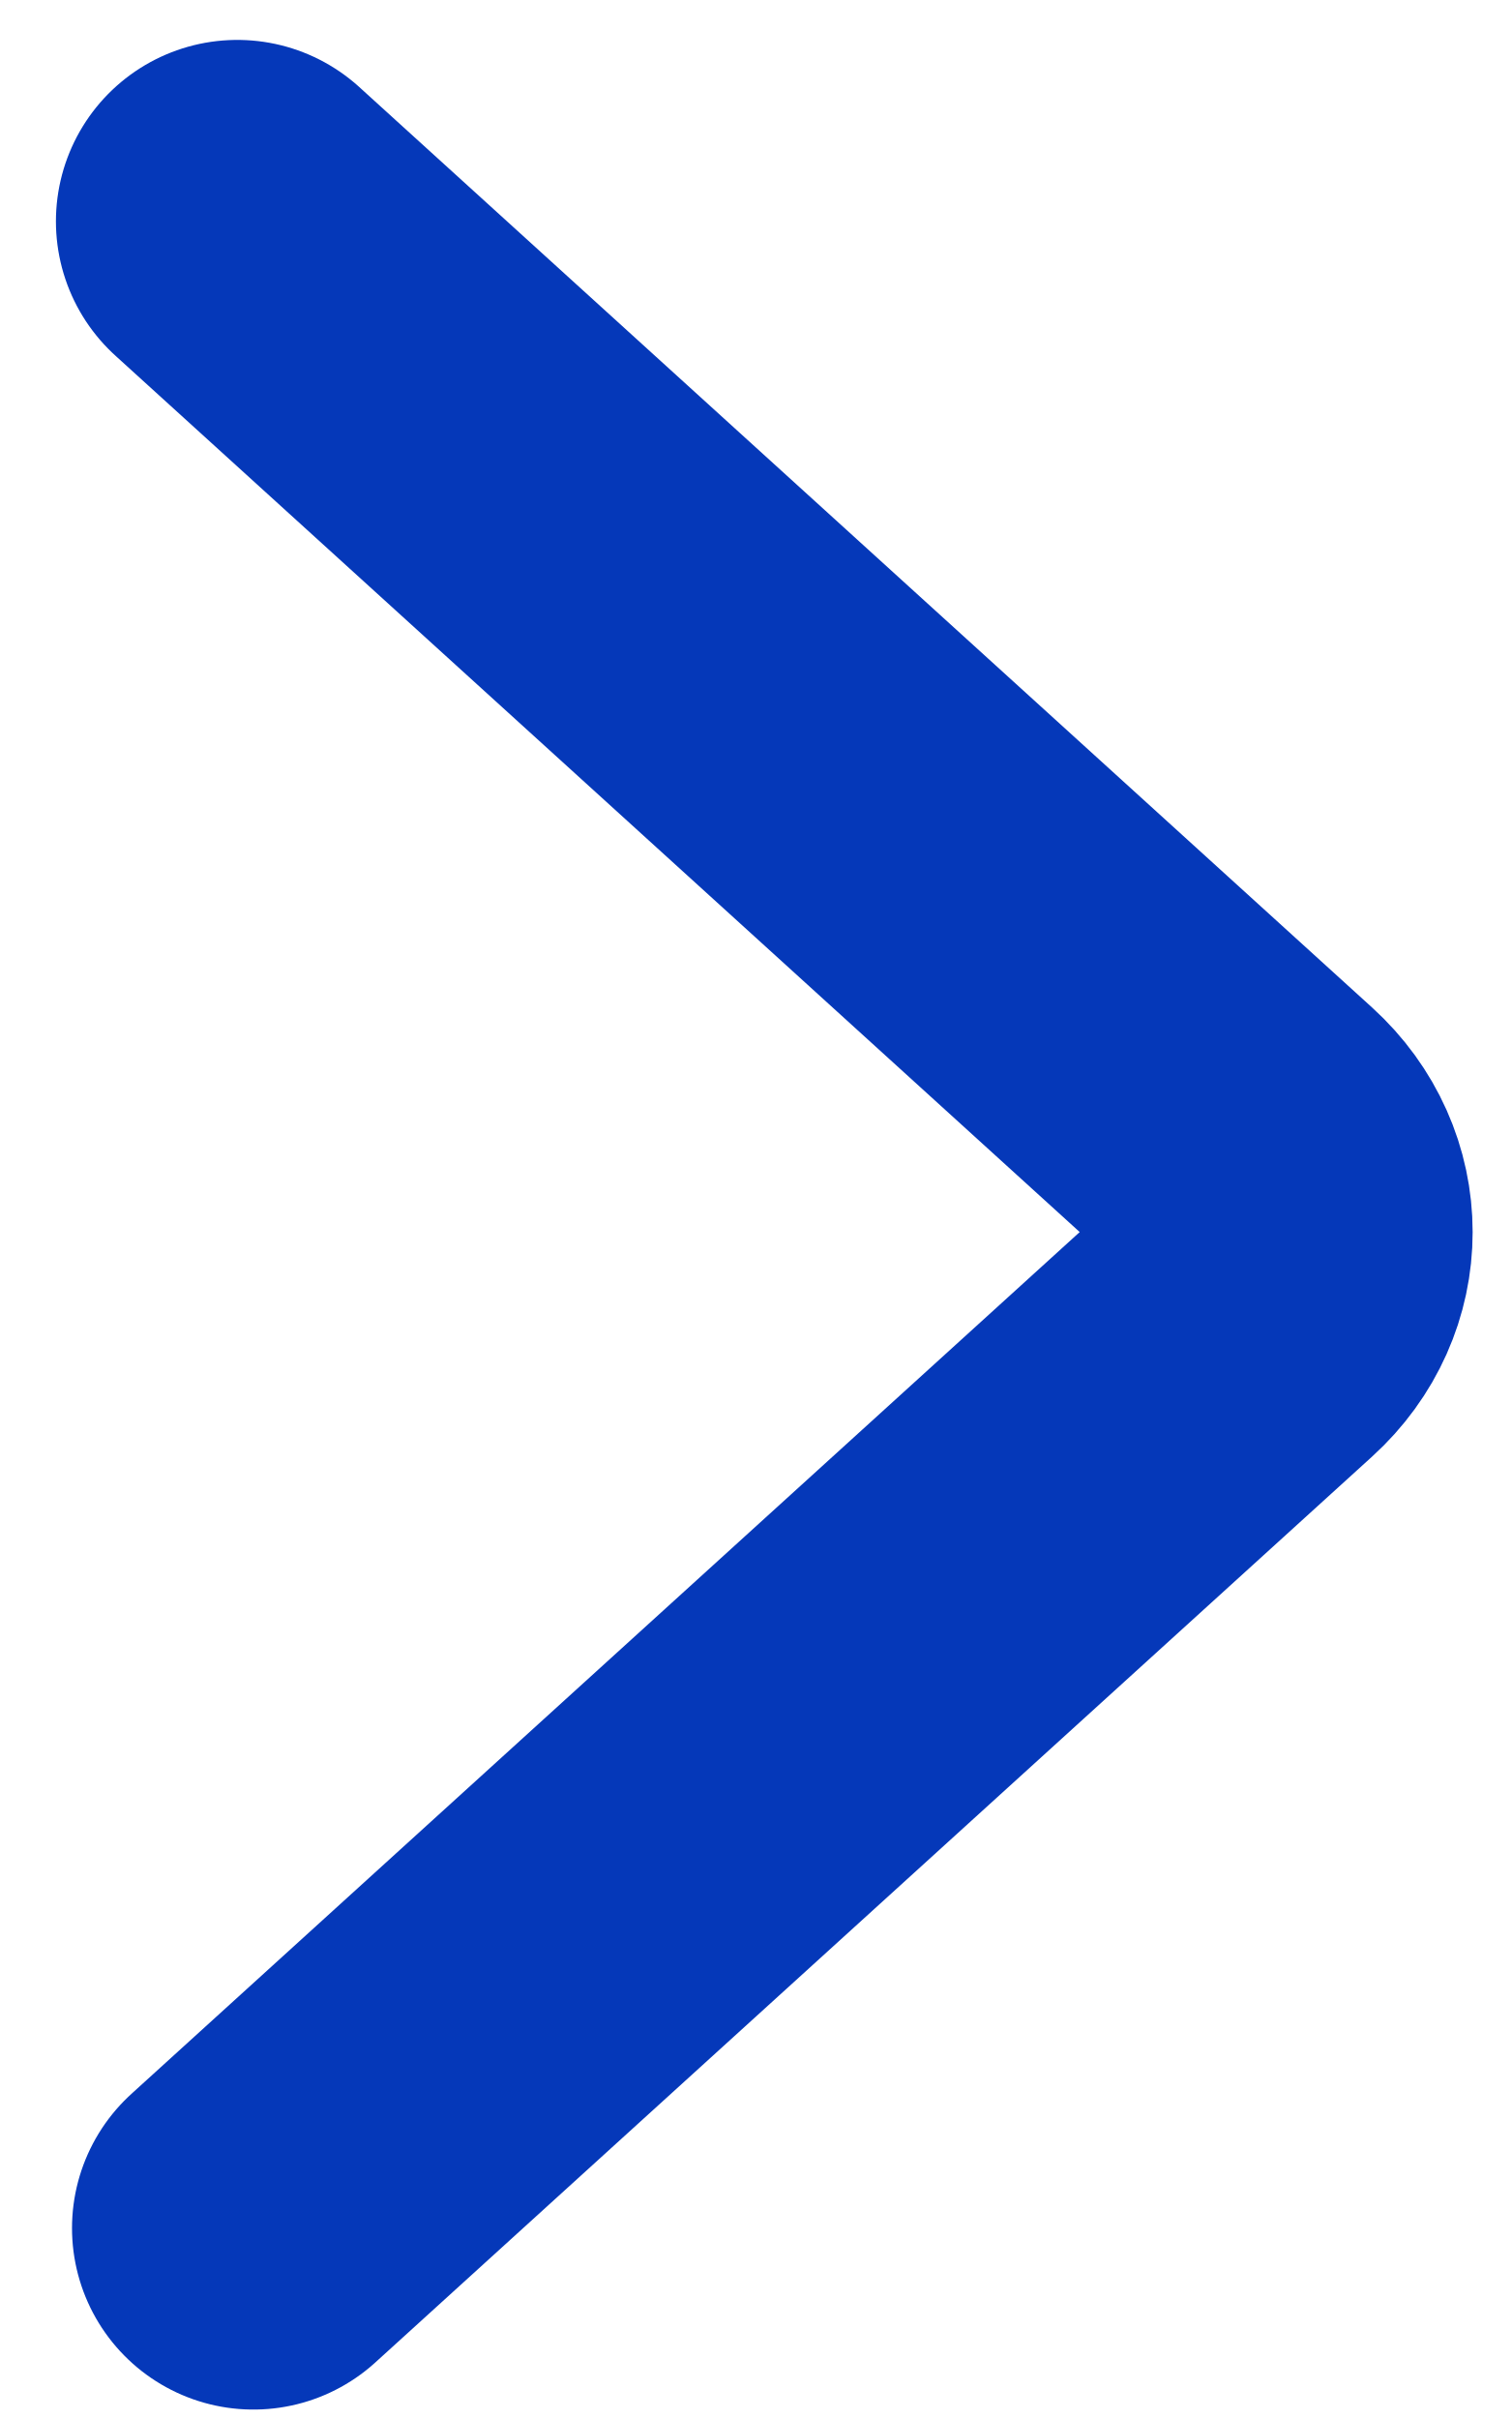
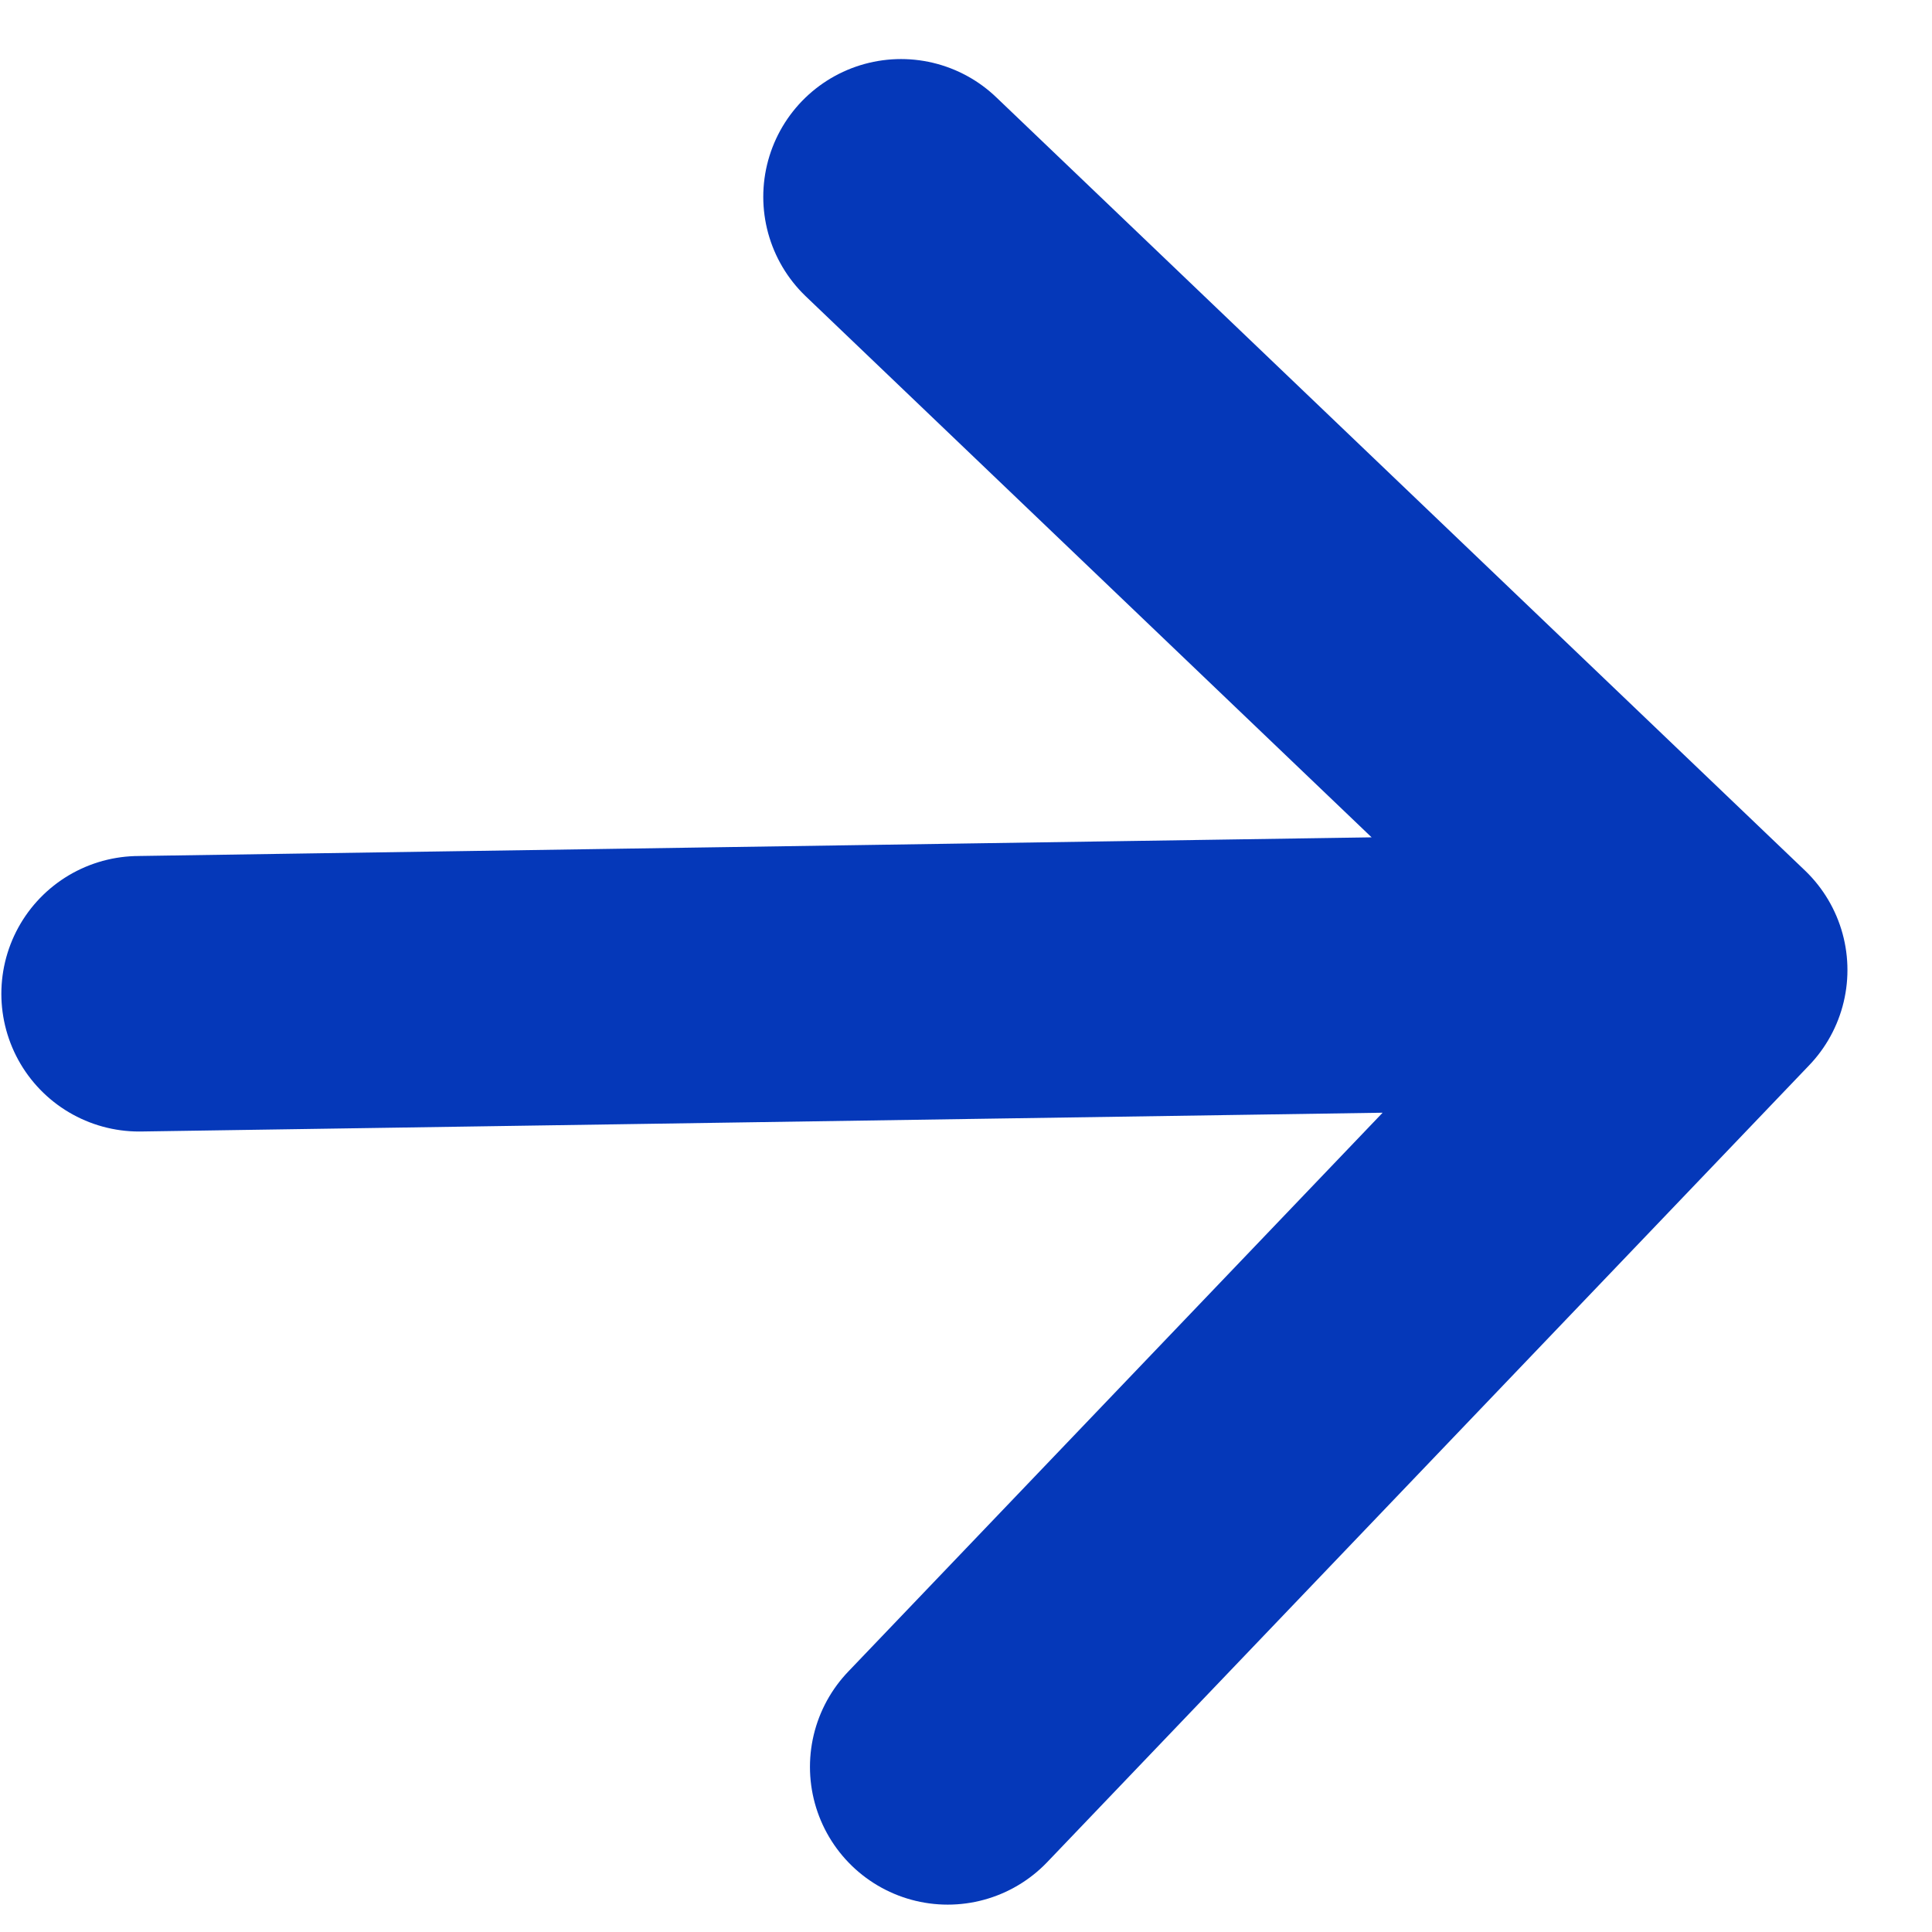
- <svg xmlns="http://www.w3.org/2000/svg" width="25" height="40" viewBox="0 0 25 40" fill="none">
-   <path d="M3.925 3.66L20.676 18.88C21.584 19.705 21.584 21.042 20.676 21.866L4.191 36.844" stroke="#0538B9" stroke-width="6" stroke-linecap="round" />
+ <svg xmlns="http://www.w3.org/2000/svg" width="30" height="30" viewBox="0 0 30 30" fill="none">
+   <path d="M13.991 3.056L26.548 15.062M26.548 15.062L14.716 27.436M26.548 15.062L2.16 15.431" stroke="#0538B9" stroke-width="4.278" stroke-linecap="round" />
</svg>
